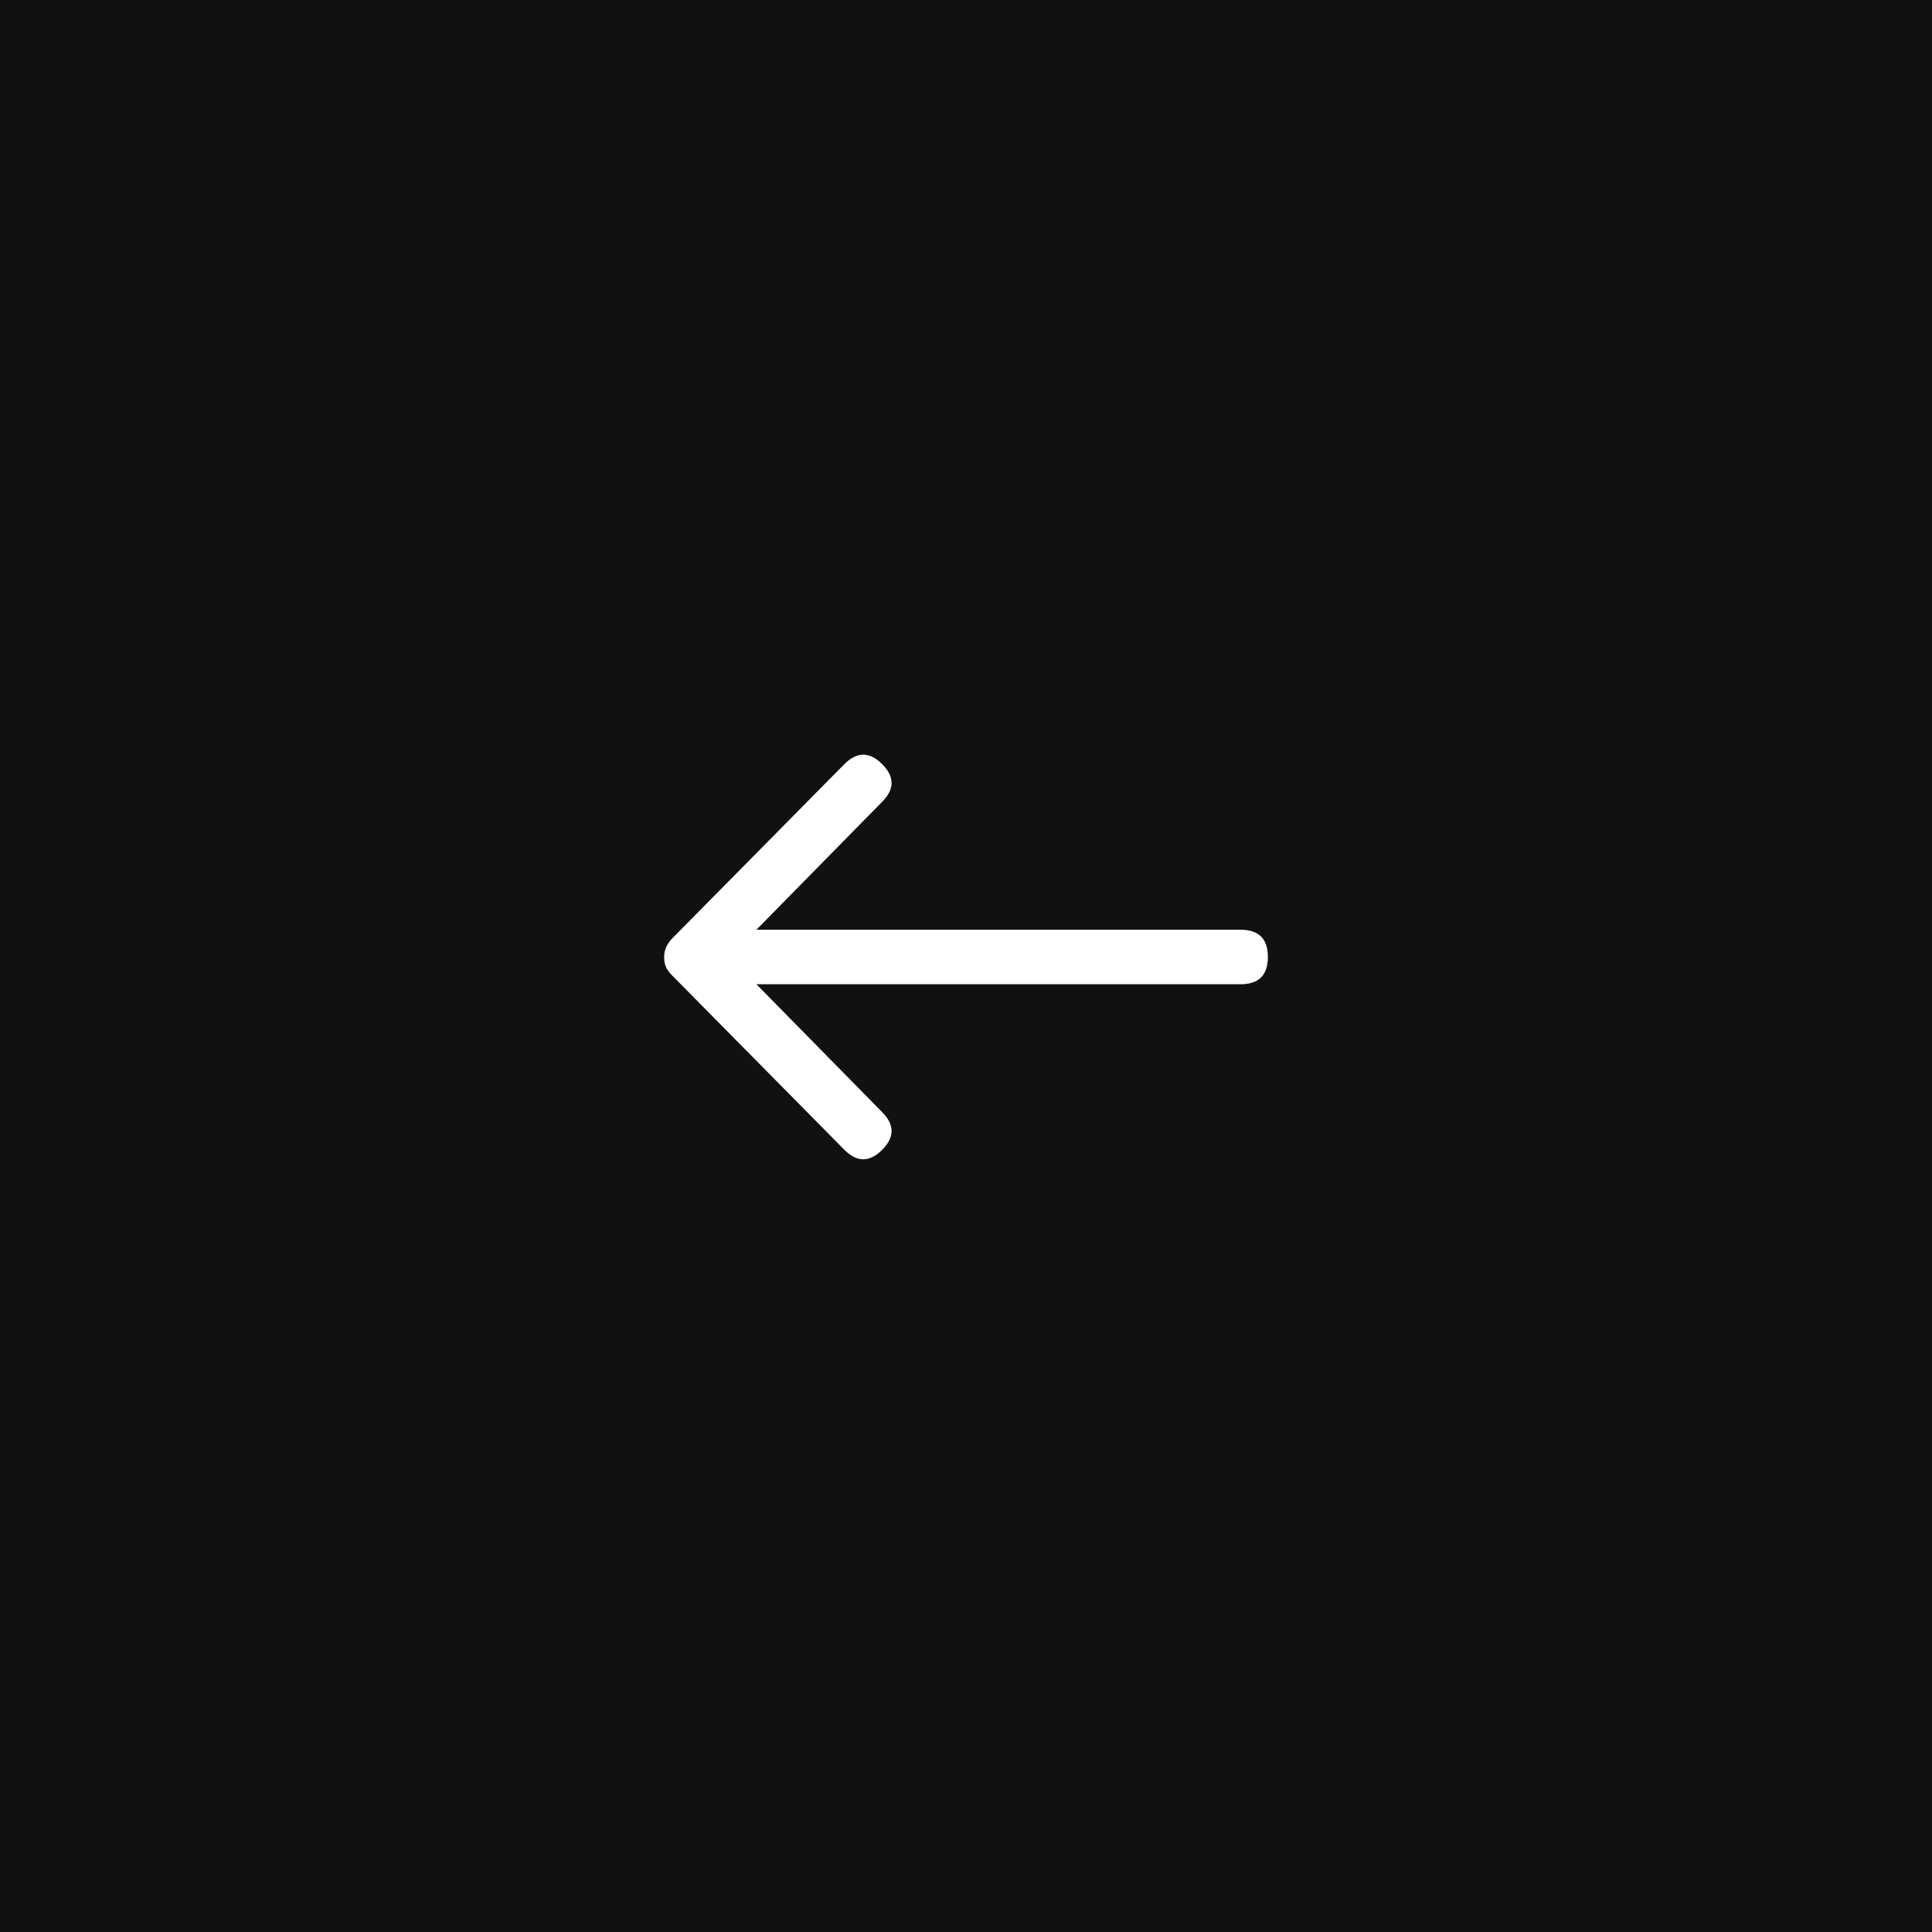
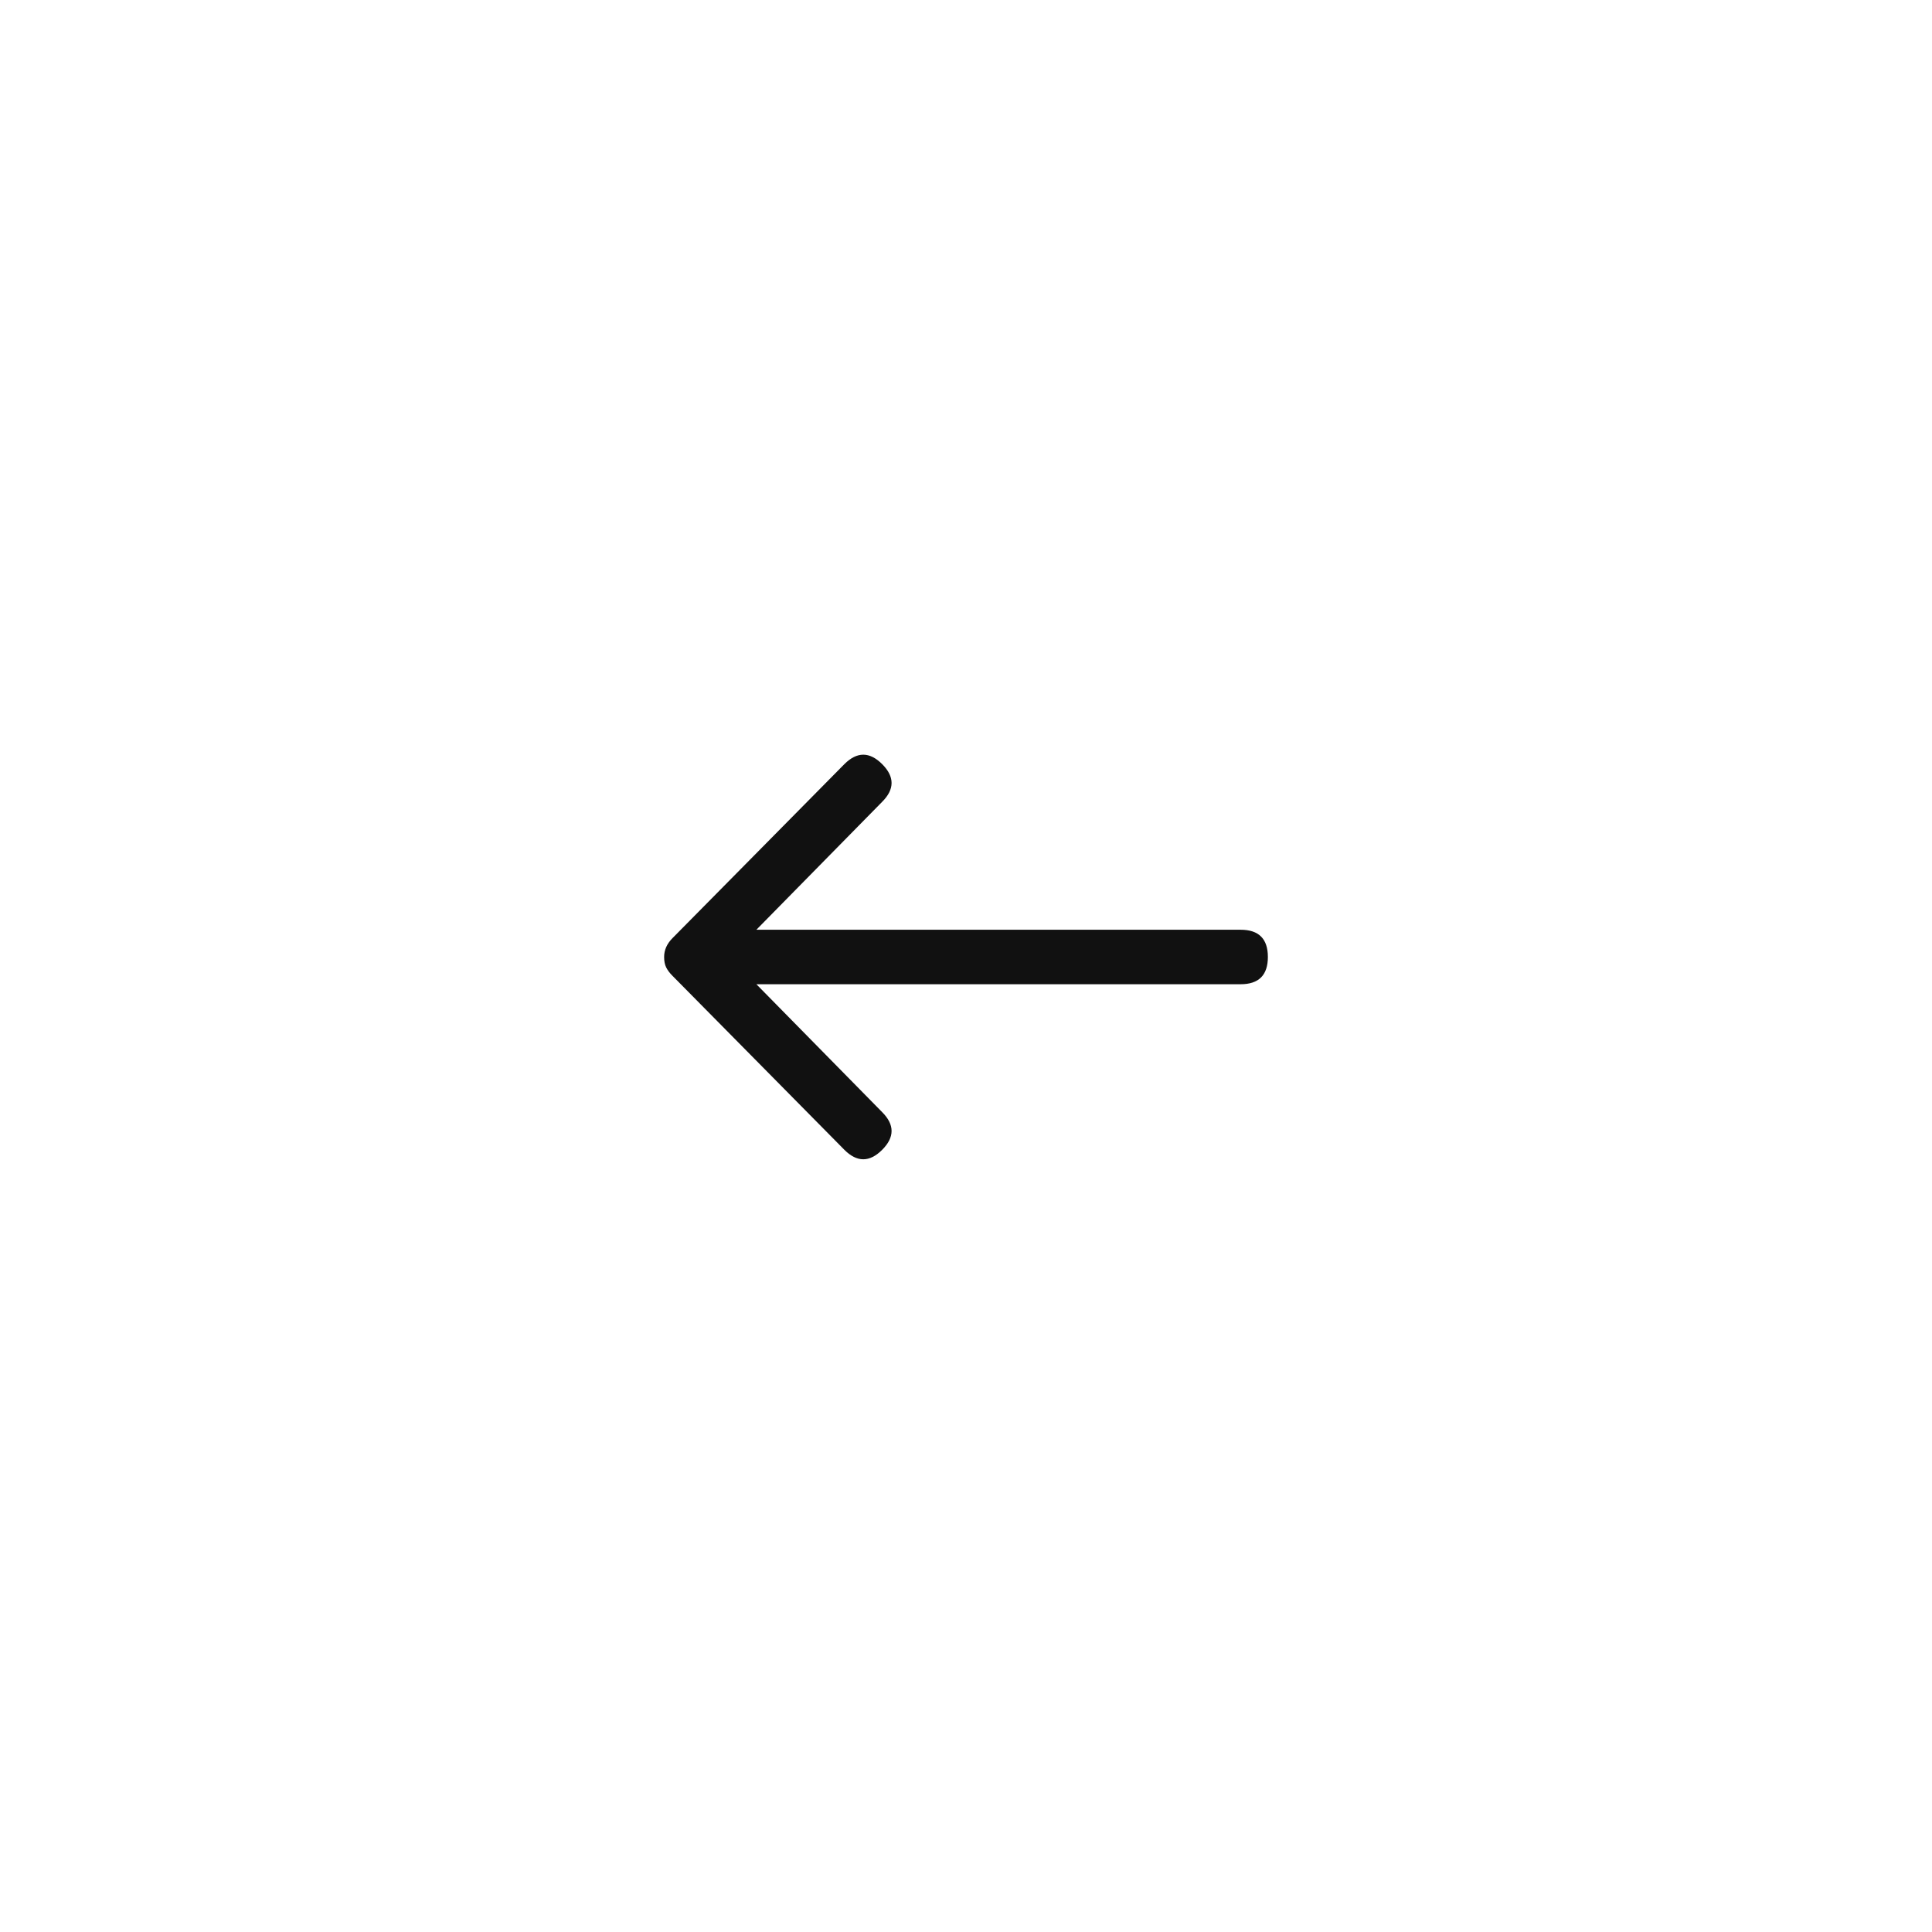
<svg xmlns="http://www.w3.org/2000/svg" width="64" height="64" viewBox="0 0 64 64" fill="none">
-   <rect width="64" height="64" fill="#111111" />
-   <path d="M27.972 25.312C28.389 24.896 28.806 24.896 29.222 25.312C29.639 25.729 29.639 26.146 29.222 26.562L25.056 30.799H41.097C41.699 30.799 42 31.099 42 31.701C42 32.303 41.699 32.604 41.097 32.604H25.056L29.222 36.84C29.639 37.257 29.639 37.674 29.222 38.09C28.806 38.507 28.389 38.507 27.972 38.09L22.278 32.326C22.185 32.234 22.116 32.141 22.069 32.049C22.023 31.956 22 31.84 22 31.701C22 31.47 22.093 31.262 22.278 31.076L27.972 25.312Z" fill="white" />
+   <rect width="64" height="64" fill="white" />
+   <path d="M27.972 25.312C28.389 24.896 28.806 24.896 29.222 25.312C29.639 25.729 29.639 26.146 29.222 26.562L25.056 30.799H41.097C41.699 30.799 42 31.099 42 31.701C42 32.303 41.699 32.604 41.097 32.604H25.056L29.222 36.84C29.639 37.257 29.639 37.674 29.222 38.09C28.806 38.507 28.389 38.507 27.972 38.09L22.278 32.326C22.185 32.234 22.116 32.141 22.069 32.049C22.023 31.956 22 31.84 22 31.701C22 31.47 22.093 31.262 22.278 31.076L27.972 25.312Z" fill="#111111" />
</svg>
